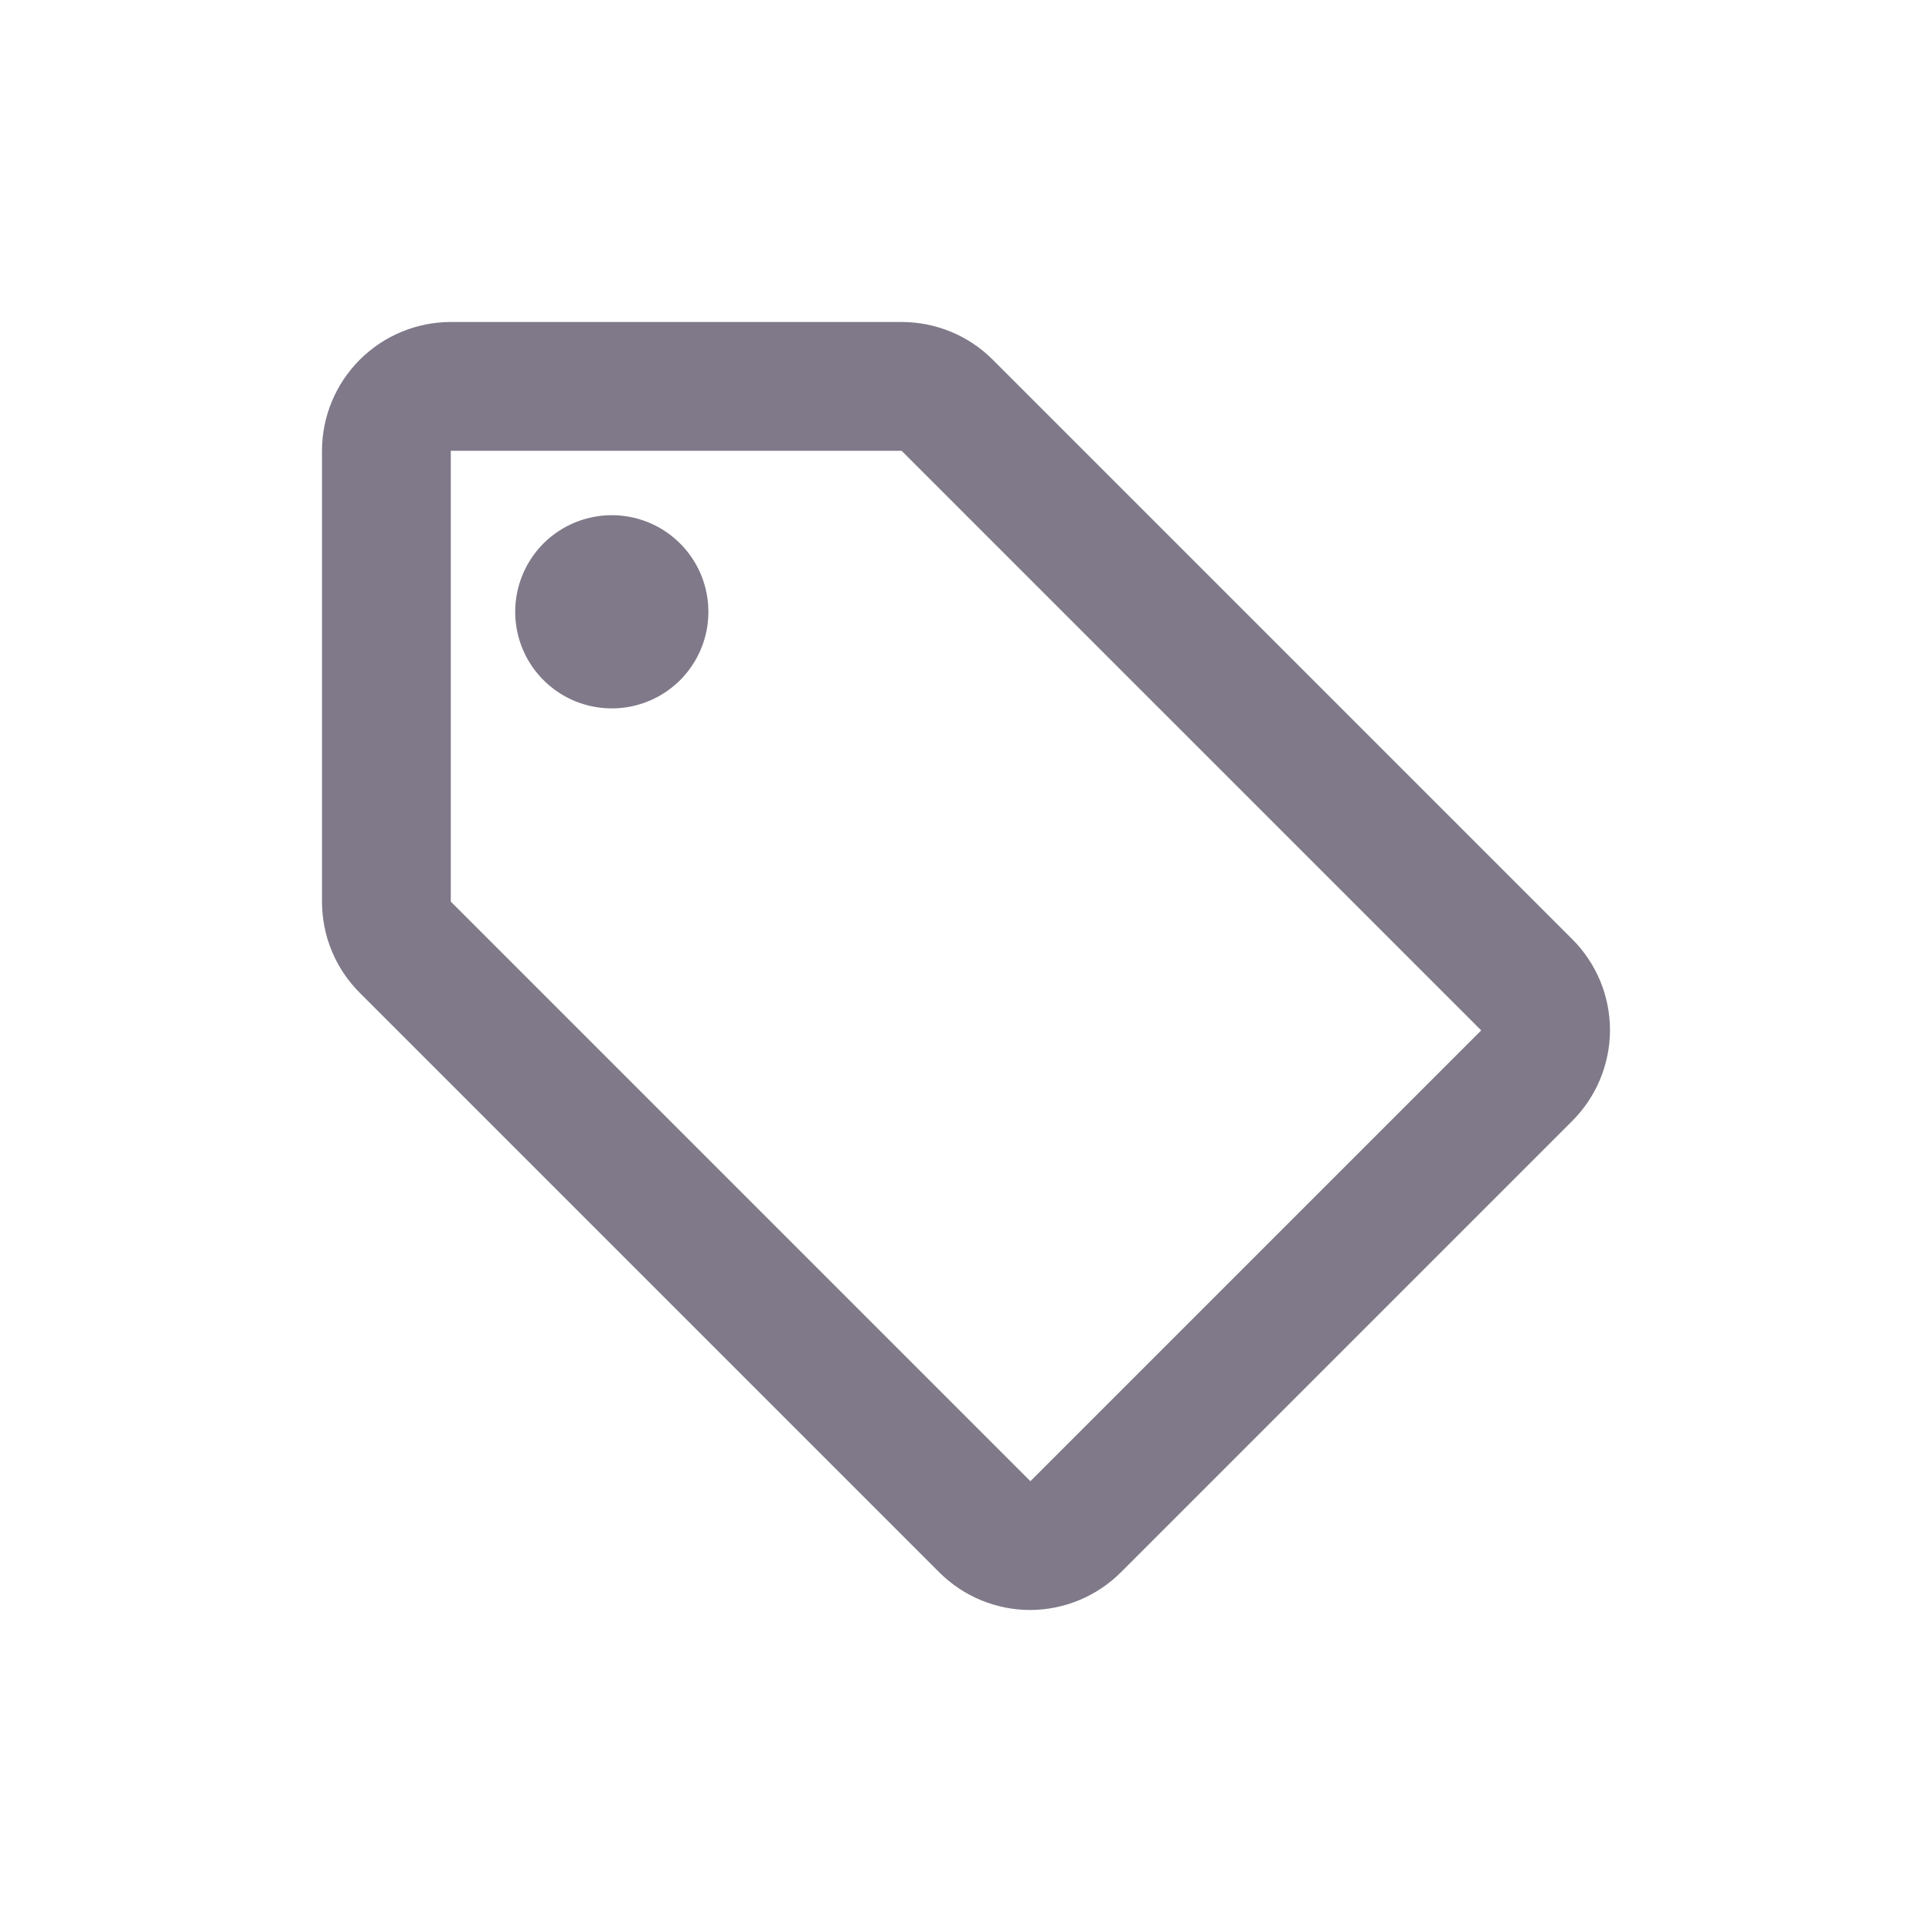
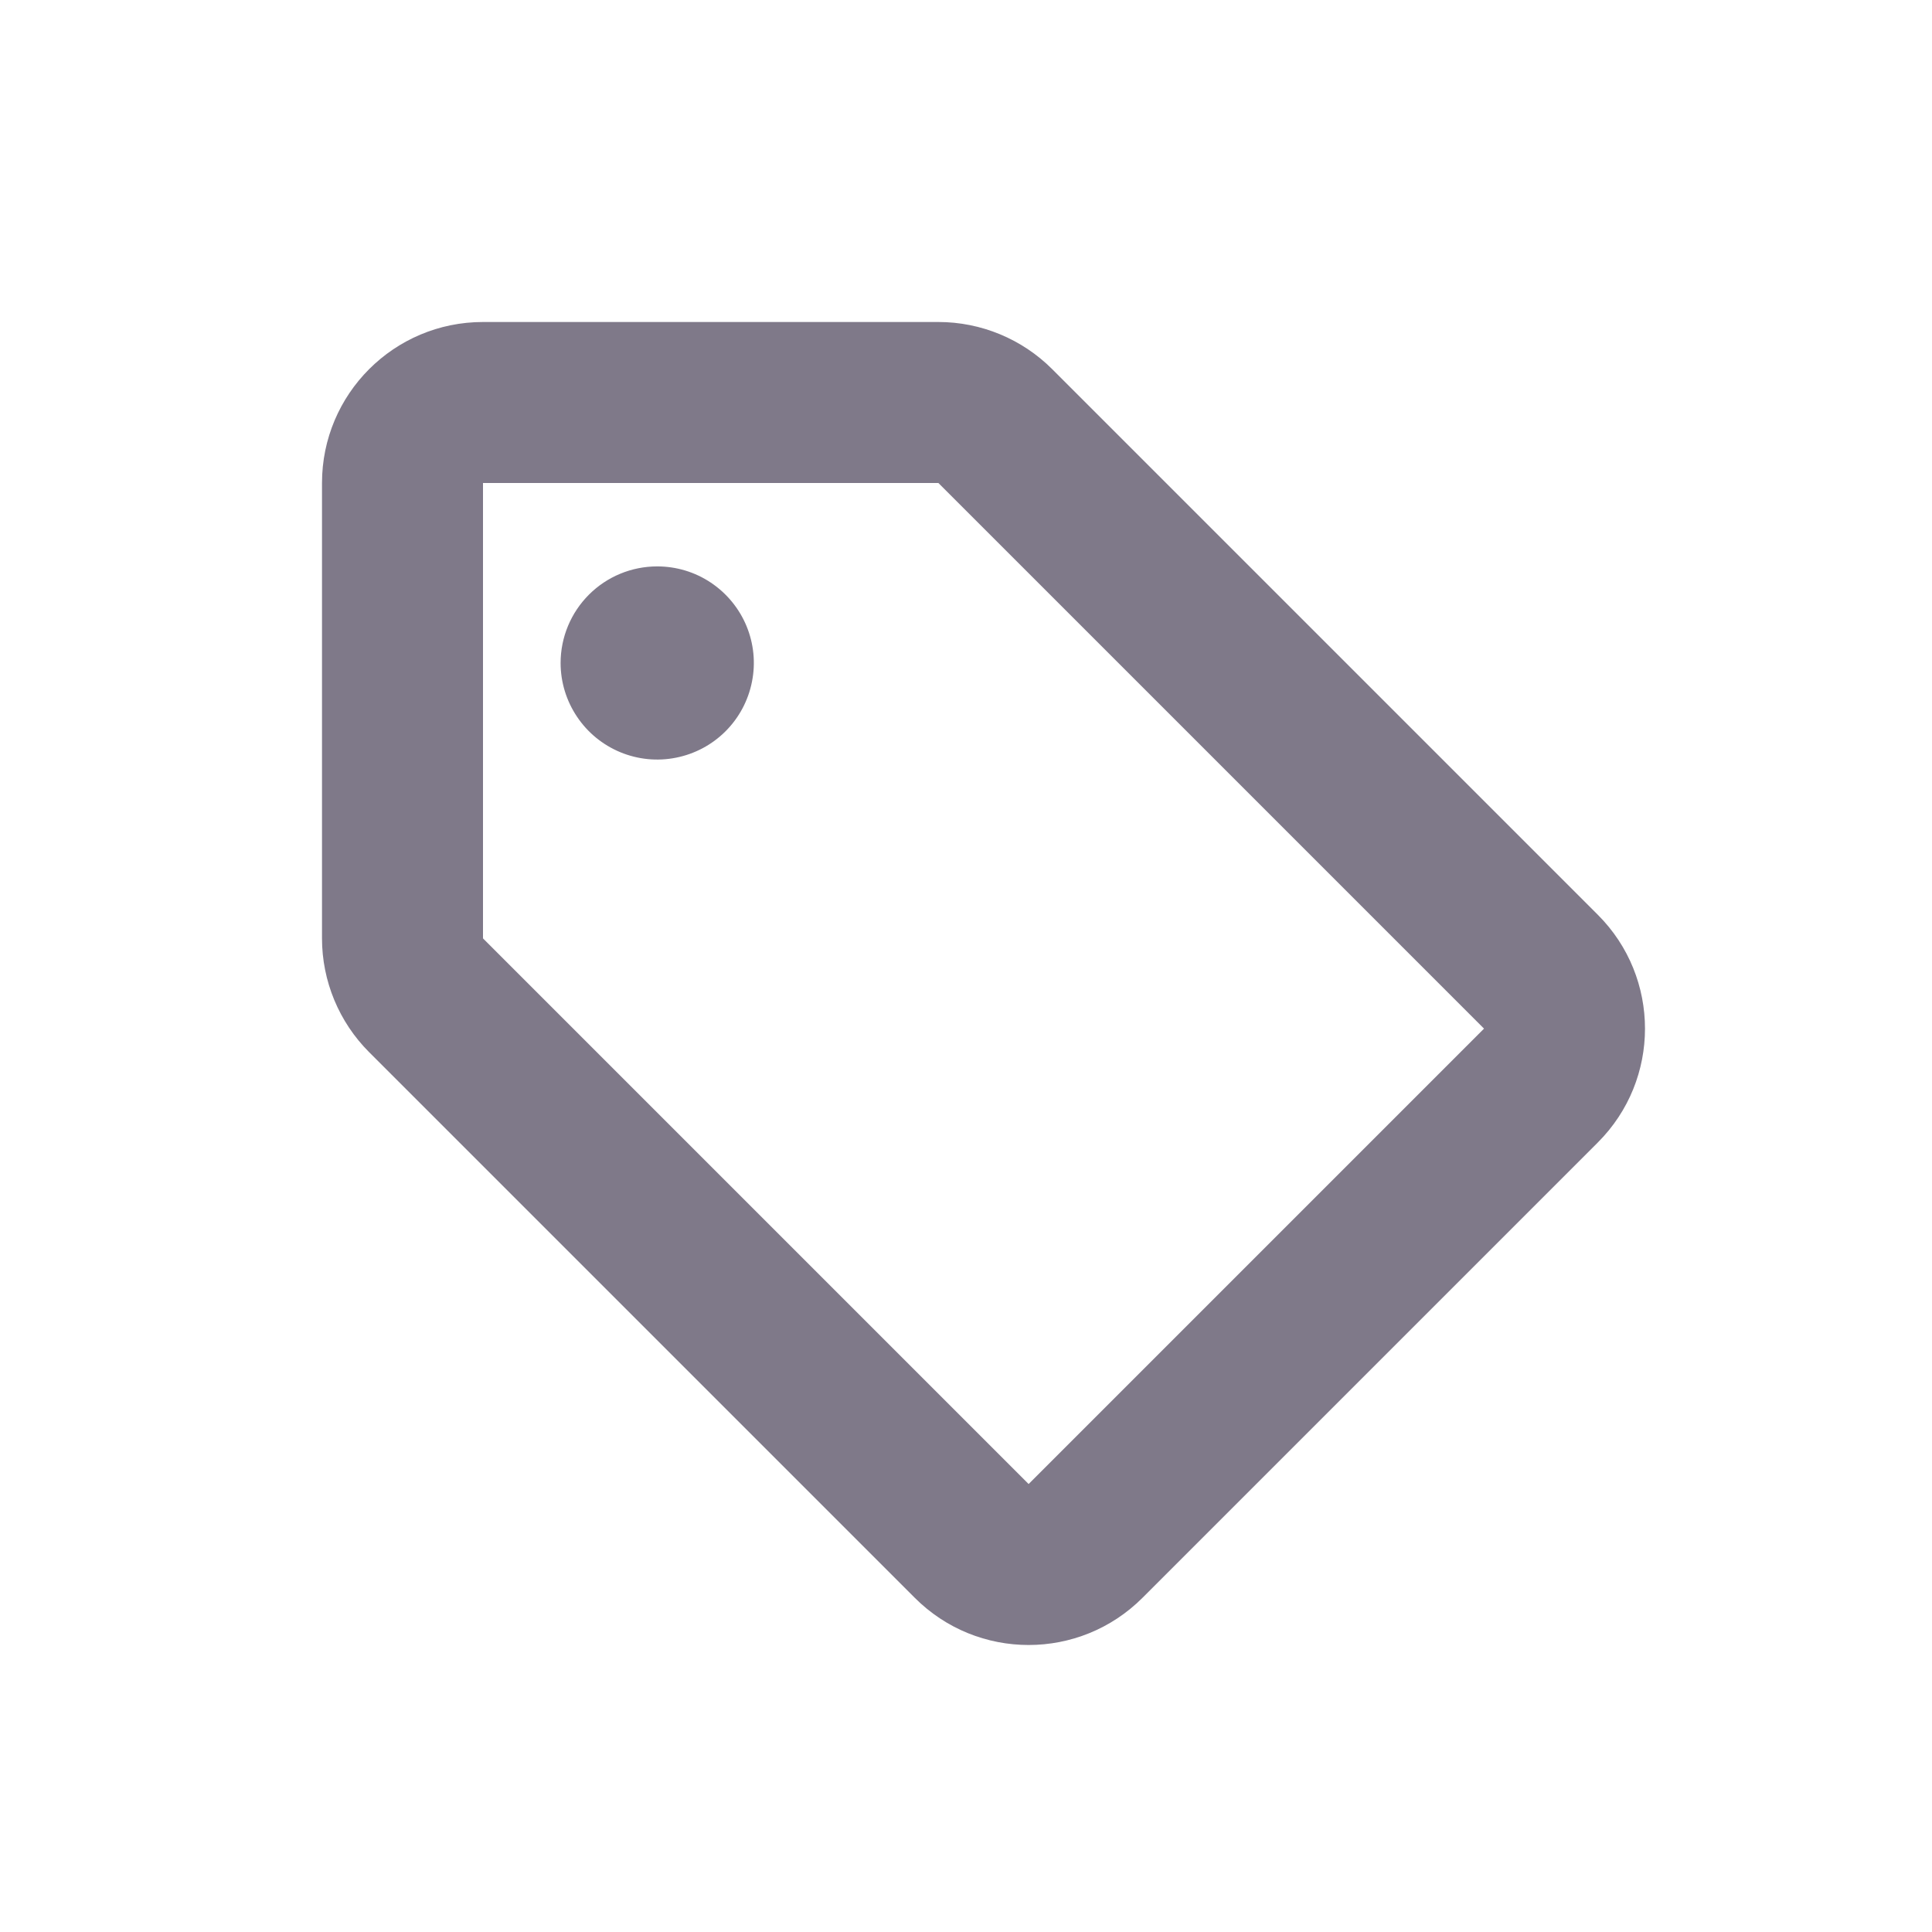
<svg xmlns="http://www.w3.org/2000/svg" width="24" height="24" viewBox="0 0 24 24" fill="none">
-   <path d="M19.528 11.664L12.328 4.464C12.028 4.166 11.623 4 11.2 4H5.6C5.176 4 4.769 4.169 4.469 4.469C4.169 4.769 4 5.176 4 5.6V11.2C4 11.411 4.041 11.62 4.122 11.815C4.203 12.01 4.322 12.187 4.472 12.336L11.672 19.536C11.972 19.834 12.377 20 12.8 20C13.224 19.998 13.629 19.828 13.928 19.528L19.528 13.928C19.828 13.629 19.998 13.224 20 12.8C20 12.589 19.959 12.38 19.878 12.185C19.797 11.99 19.678 11.813 19.528 11.664ZM12.8 18.4L5.6 11.2V5.6H11.2L18.4 12.8M7.6 6.4C7.837 6.4 8.069 6.47 8.267 6.602C8.464 6.734 8.618 6.922 8.709 7.141C8.799 7.36 8.823 7.601 8.777 7.834C8.731 8.067 8.616 8.281 8.449 8.449C8.281 8.616 8.067 8.731 7.834 8.777C7.601 8.823 7.36 8.799 7.141 8.709C6.922 8.618 6.734 8.464 6.602 8.267C6.47 8.069 6.4 7.837 6.4 7.6C6.4 7.282 6.526 6.977 6.751 6.751C6.977 6.526 7.282 6.4 7.6 6.4Z" fill="#7F7989" />
+   <path d="M8.831 7.238C8.634 7.106 8.402 7.036 8.164 7.036C7.846 7.036 7.541 7.162 7.316 7.387C7.091 7.612 6.964 7.917 6.964 8.236C6.964 8.473 7.035 8.705 7.167 8.902C7.299 9.1 7.486 9.253 7.705 9.344C7.925 9.435 8.166 9.459 8.399 9.412C8.631 9.366 8.845 9.252 9.013 9.084C9.181 8.916 9.295 8.702 9.341 8.47C9.388 8.237 9.364 7.996 9.273 7.776C9.182 7.557 9.028 7.37 8.831 7.238Z" fill="#7F7989" />
+   <path fill-rule="evenodd" clip-rule="evenodd" d="M6 4C4.895 4 4 4.895 4 6V11.657C4 12.187 4.211 12.696 4.586 13.071L11.364 19.849C12.145 20.63 13.411 20.63 14.192 19.849L19.849 14.192C20.63 13.411 20.63 12.145 19.849 11.364L13.071 4.586C12.696 4.211 12.187 4 11.657 4H6ZM6 11.657V6L11.657 6L18.435 12.778L12.778 18.435L6 11.657Z" fill="#7F7989" />
</svg>
